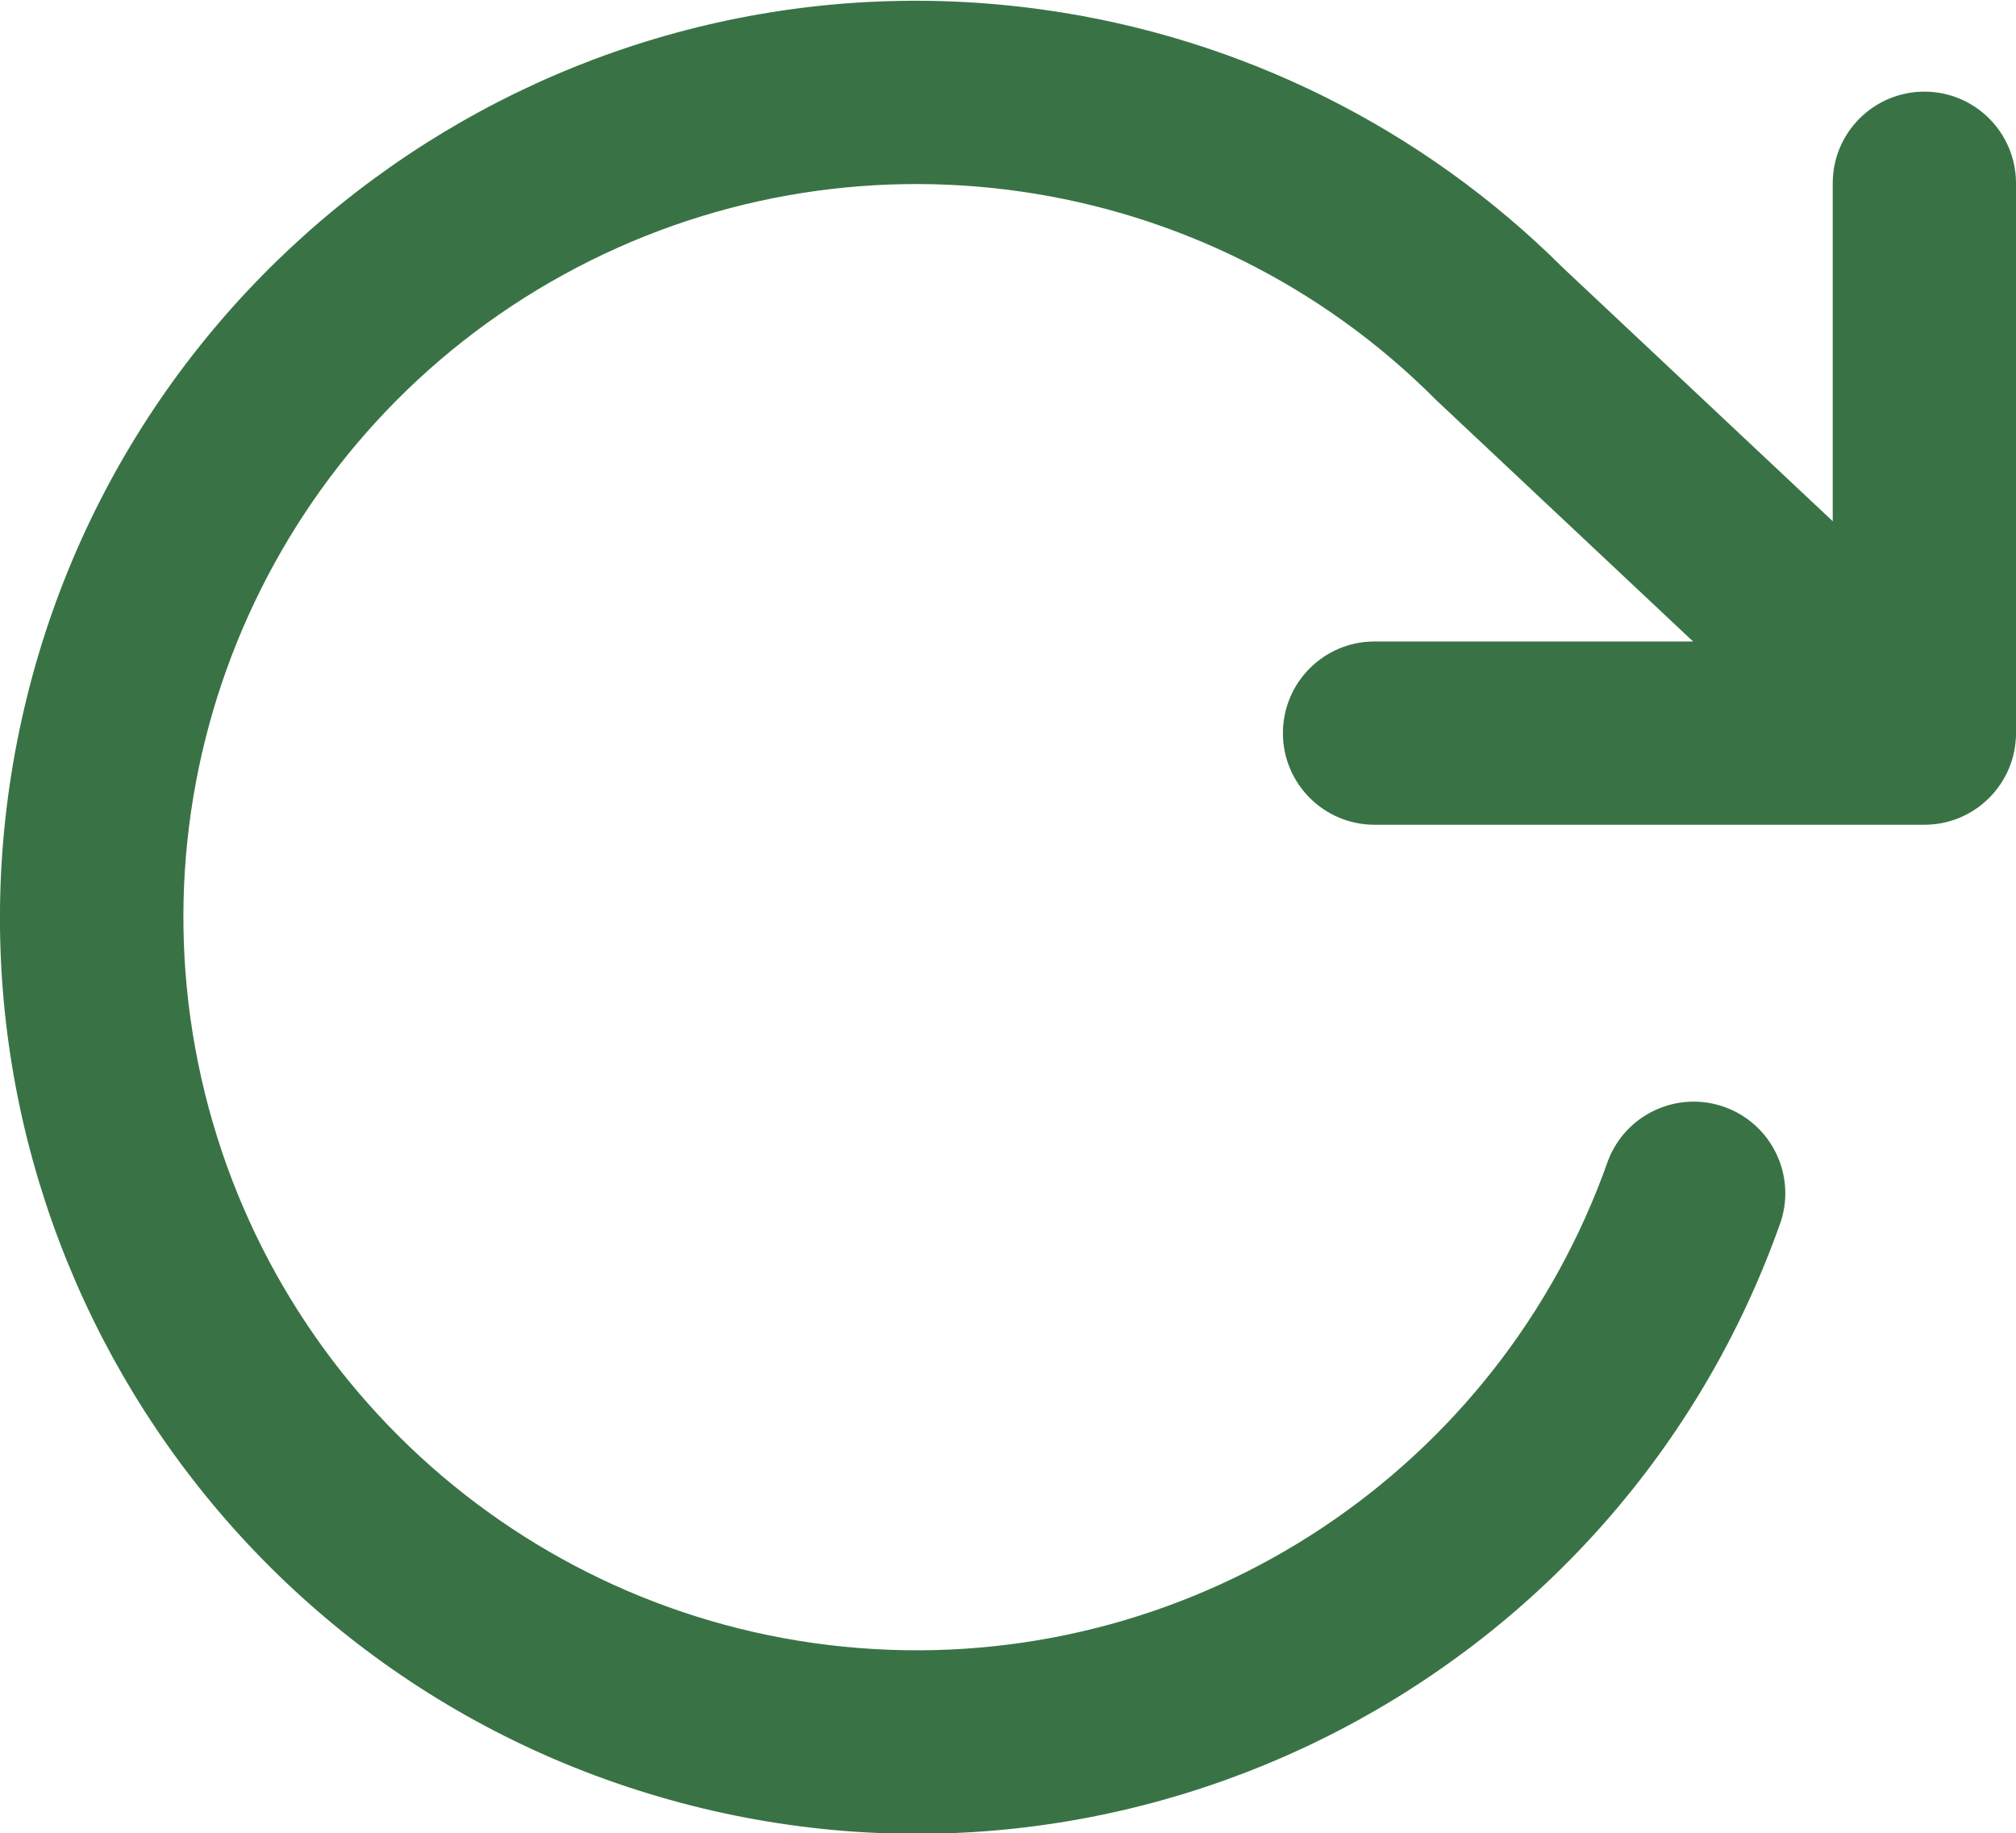
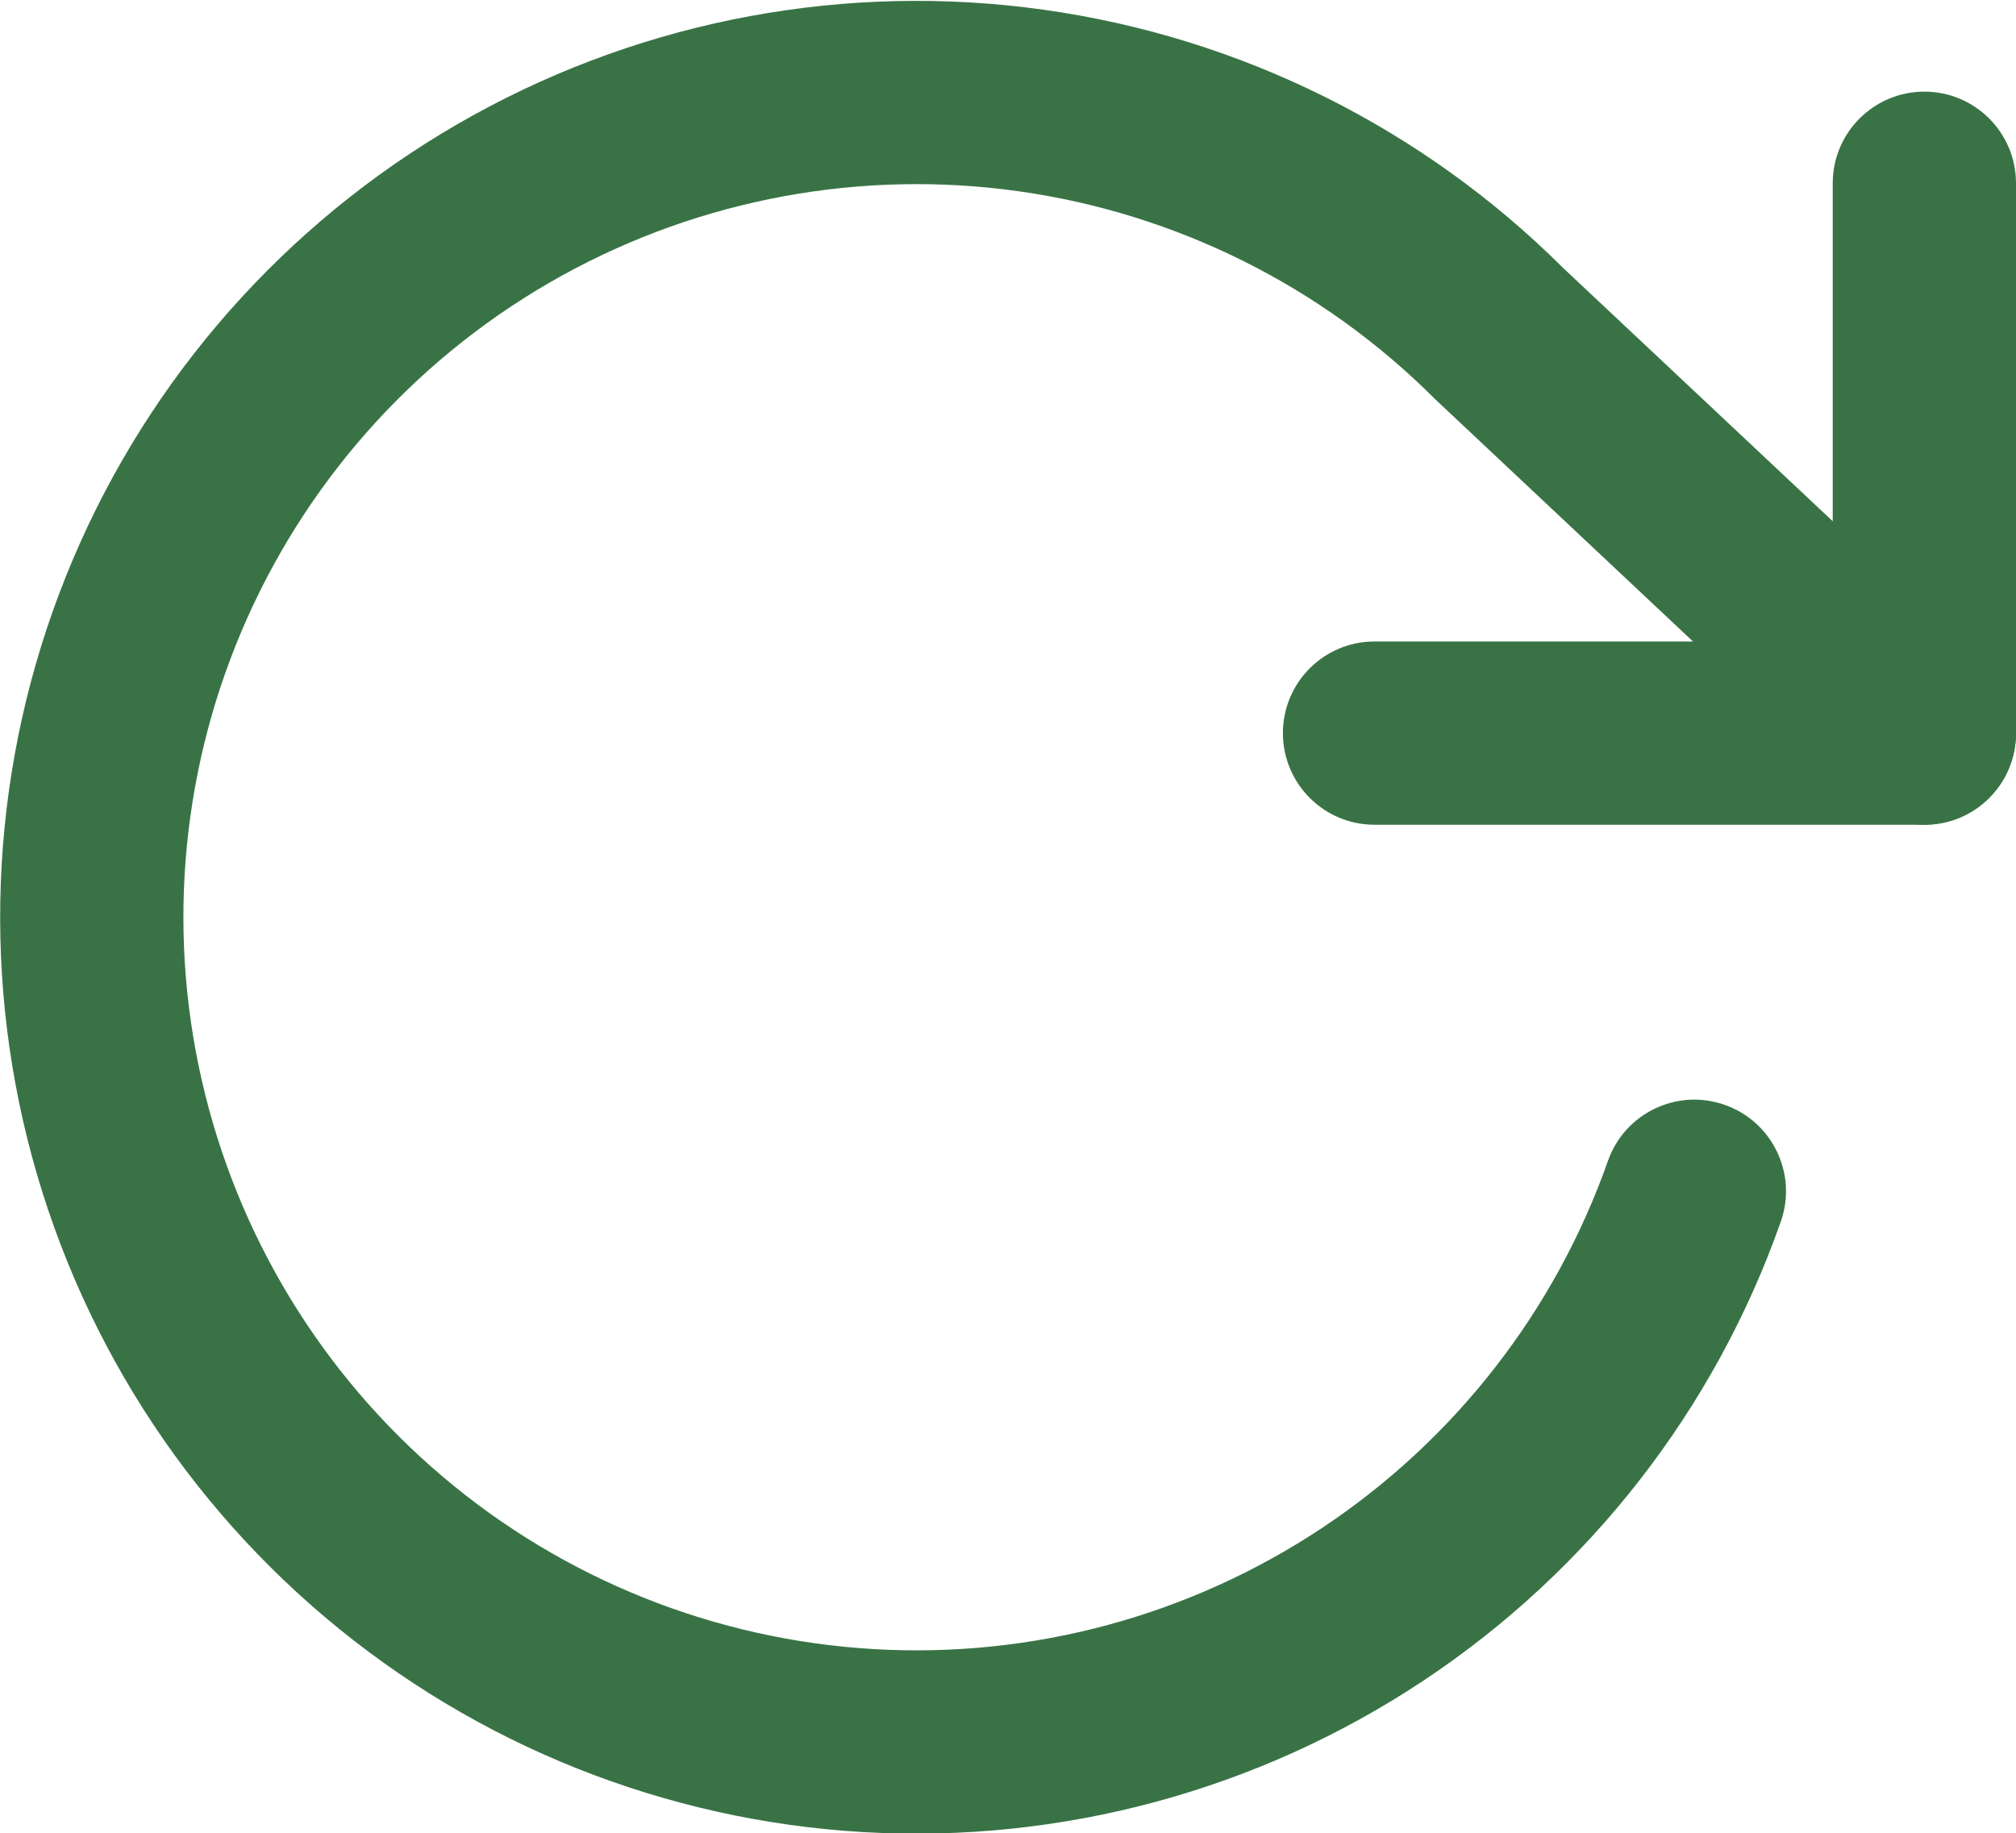
- <svg xmlns="http://www.w3.org/2000/svg" width="22" height="20" fill="none">
-   <path fill-rule="evenodd" clip-rule="evenodd" d="M21 1a1 1 0 00-1 1v5h-5a1 1 0 100 2h6a1 1 0 001-1V2a1 1 0 00-1-1z" fill="#397345" />
-   <path fill-rule="evenodd" clip-rule="evenodd" d="M11.395.107a10 10 0 108.038 13.225 1 1 0 00-1.886-.664 8 8 0 11-1.872-8.3l4.64 4.36a1 1 0 001.37-1.457l-4.63-4.35a10 10 0 00-5.66-2.814z" fill="#397345" />
+ <svg xmlns="http://www.w3.org/2000/svg" width="22" height="20" viewBox="0 0 22 20" fill="none">
+   <path fill-rule="evenodd" clip-rule="evenodd" d="M21 1C20.448 1 20 1.448 20 2V7H15C14.448 7 14 7.448 14 8C14 8.552 14.448 9 15 9H21C21.552 9 22 8.552 22 8V2C22 1.448 21.552 1 21 1Z" fill="#397345" />
+   <path fill-rule="evenodd" clip-rule="evenodd" d="M11.395 0.107C9.248 -0.195 7.061 0.209 5.163 1.258C3.266 2.307 1.761 3.944 0.875 5.922C-0.011 7.901 -0.23 10.114 0.251 12.228C0.732 14.342 1.887 16.243 3.542 17.643C5.197 19.044 7.262 19.868 9.427 19.993C11.591 20.117 13.738 19.535 15.542 18.334C17.347 17.133 18.713 15.377 19.433 13.332C19.617 12.811 19.343 12.24 18.822 12.057C18.301 11.873 17.73 12.147 17.547 12.668C16.971 14.304 15.878 15.708 14.434 16.669C12.99 17.63 11.273 18.096 9.542 17.996C7.81 17.896 6.158 17.237 4.834 16.116C3.51 14.996 2.586 13.476 2.201 11.784C1.816 10.093 1.991 8.323 2.7 6.74C3.409 5.157 4.613 3.847 6.131 3.008C7.649 2.169 9.398 1.846 11.116 2.087C12.834 2.329 14.426 3.122 15.653 4.348C15.661 4.355 15.668 4.362 15.675 4.369L20.315 8.729C20.718 9.107 21.351 9.087 21.729 8.685C22.107 8.282 22.087 7.649 21.685 7.271L17.055 2.921C15.523 1.396 13.536 0.408 11.395 0.107Z" fill="#397345" />
</svg>
